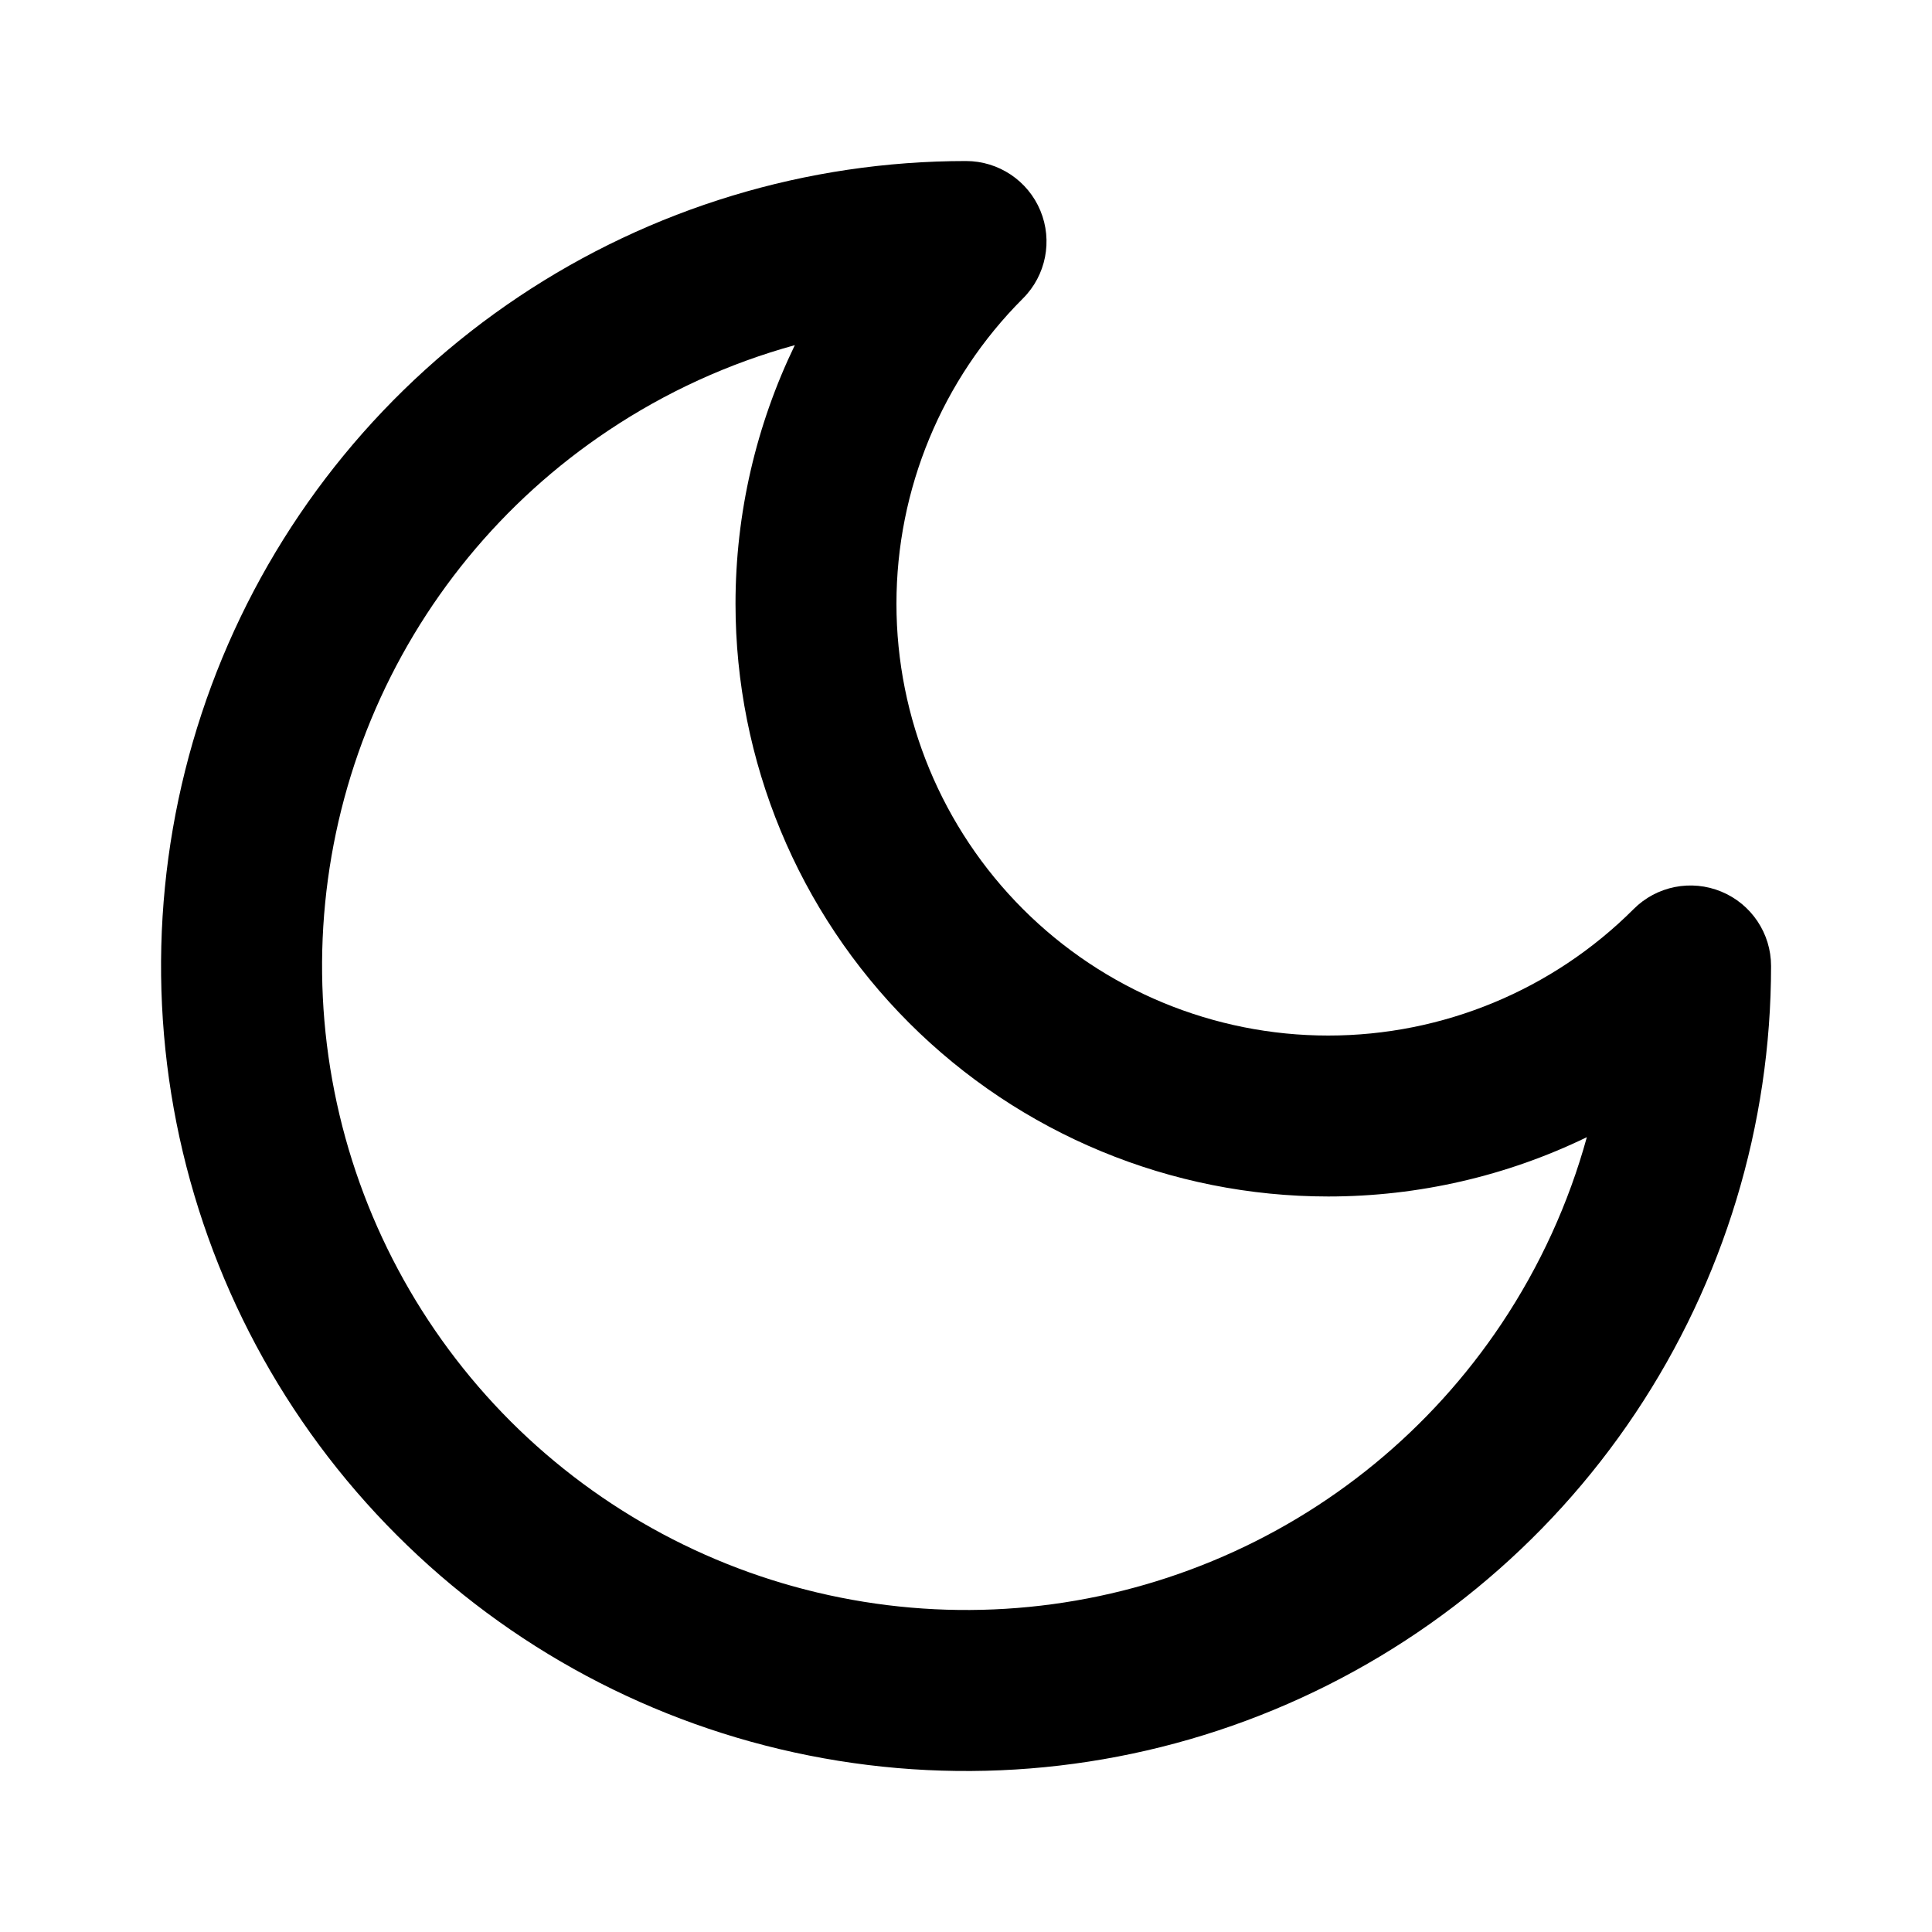
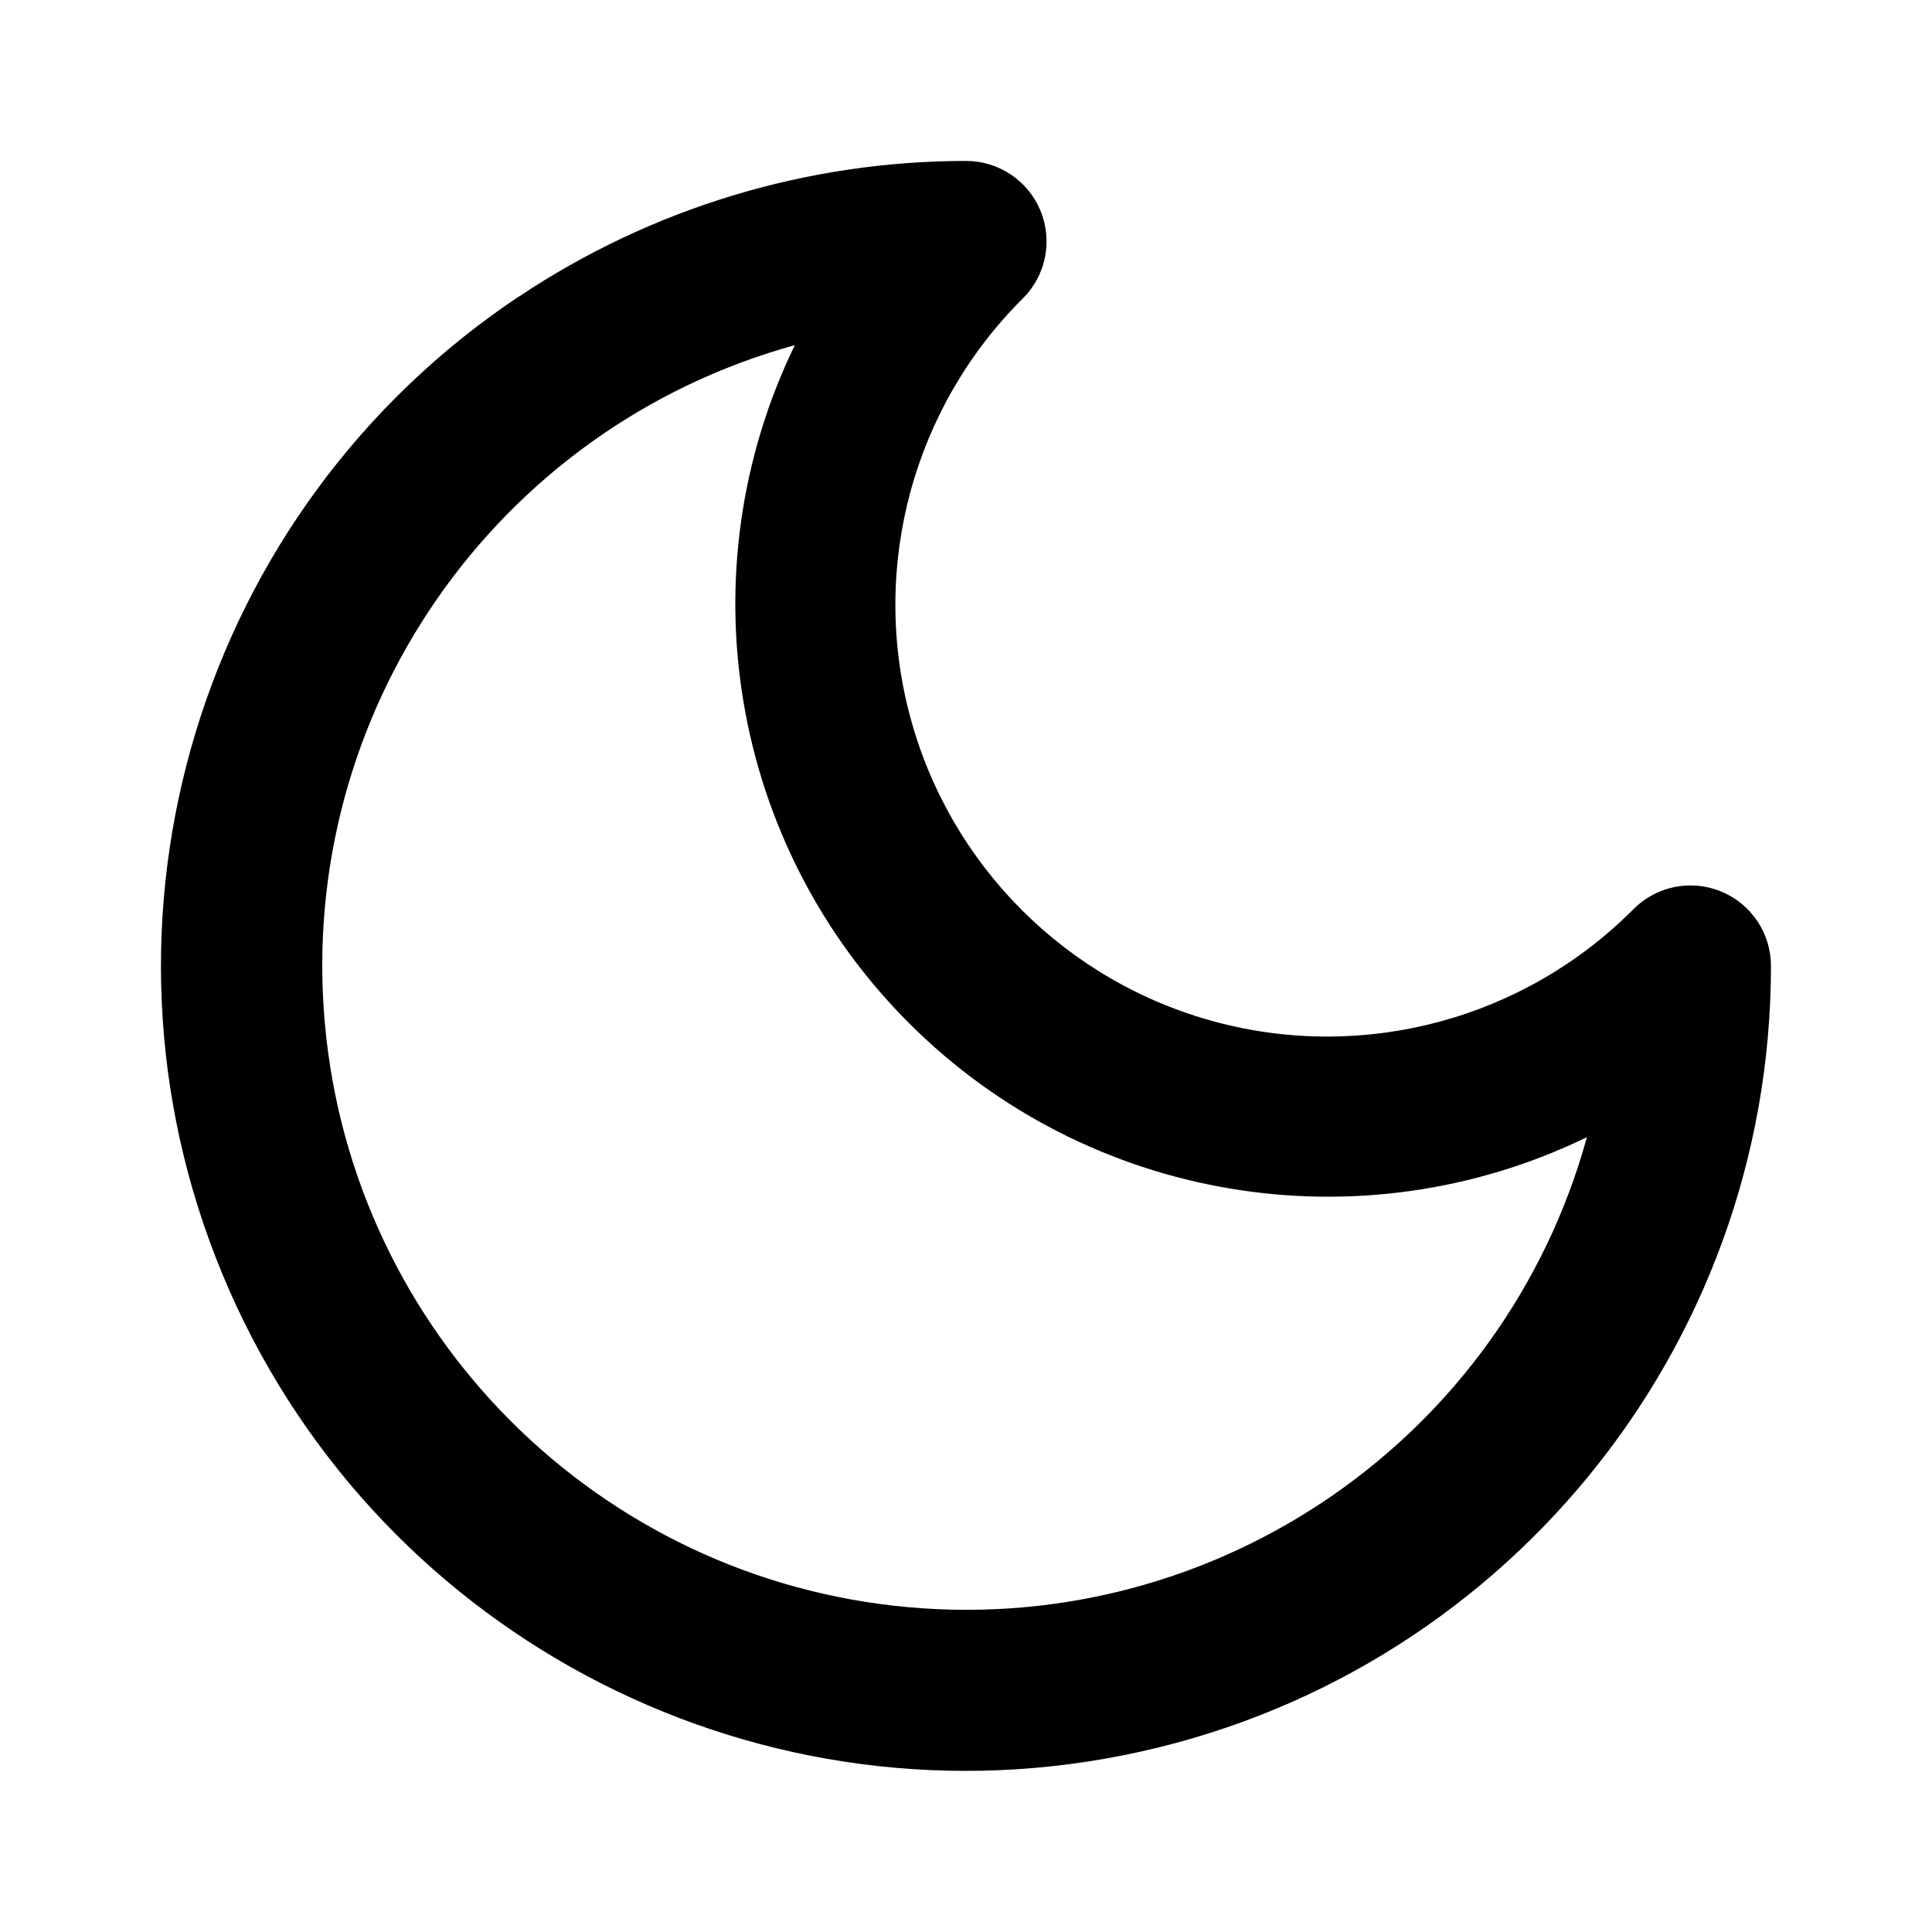
<svg xmlns="http://www.w3.org/2000/svg" width="20" height="20" viewBox="0 0 20 20">
-   <path fill-rule="evenodd" clip-rule="evenodd" d="M8.228 3.573C7.545 3.761 6.892 4.059 6.297 4.457C5.2 5.189 4.346 6.23 3.841 7.449C3.337 8.667 3.205 10.007 3.462 11.3C3.719 12.594 4.354 13.781 5.286 14.714C6.219 15.646 7.407 16.281 8.7 16.538C9.993 16.796 11.333 16.664 12.552 16.159C13.77 15.655 14.811 14.8 15.543 13.704C15.941 13.108 16.239 12.455 16.427 11.772C15.601 12.173 14.686 12.386 13.75 12.386C12.123 12.386 10.562 11.74 9.411 10.589C8.26 9.438 7.614 7.877 7.614 6.25C7.614 5.314 7.828 4.4 8.228 3.573ZM5.371 3.071C6.741 2.155 8.352 1.667 10 1.667C10.337 1.667 10.641 1.87 10.77 2.181C10.899 2.492 10.828 2.851 10.59 3.089C9.751 3.927 9.28 5.064 9.28 6.25C9.28 7.435 9.751 8.572 10.59 9.411C11.428 10.249 12.565 10.72 13.75 10.72C14.936 10.72 16.073 10.249 16.911 9.411C17.149 9.172 17.508 9.101 17.819 9.23C18.131 9.359 18.334 9.663 18.334 10C18.334 11.648 17.845 13.259 16.929 14.63C16.014 16 14.712 17.068 13.189 17.699C11.667 18.33 9.991 18.495 8.375 18.173C6.758 17.852 5.273 17.058 4.108 15.892C2.942 14.727 2.149 13.242 1.827 11.626C1.506 10.009 1.671 8.334 2.301 6.811C2.932 5.288 4 3.987 5.371 3.071Z" />
+   <path fill-rule="evenodd" clip-rule="evenodd" d="M8.228 3.573a6.666 6.666 0 108.2 8.199 6.136 6.136 0 01-8.2-8.199zm-2.857-.502A8.333 8.333 0 0110 1.666a.833.833 0 01.589 1.423 4.47 4.47 0 106.321 6.322.833.833 0 011.423.589A8.333 8.333 0 115.37 3.07z" />
</svg>
